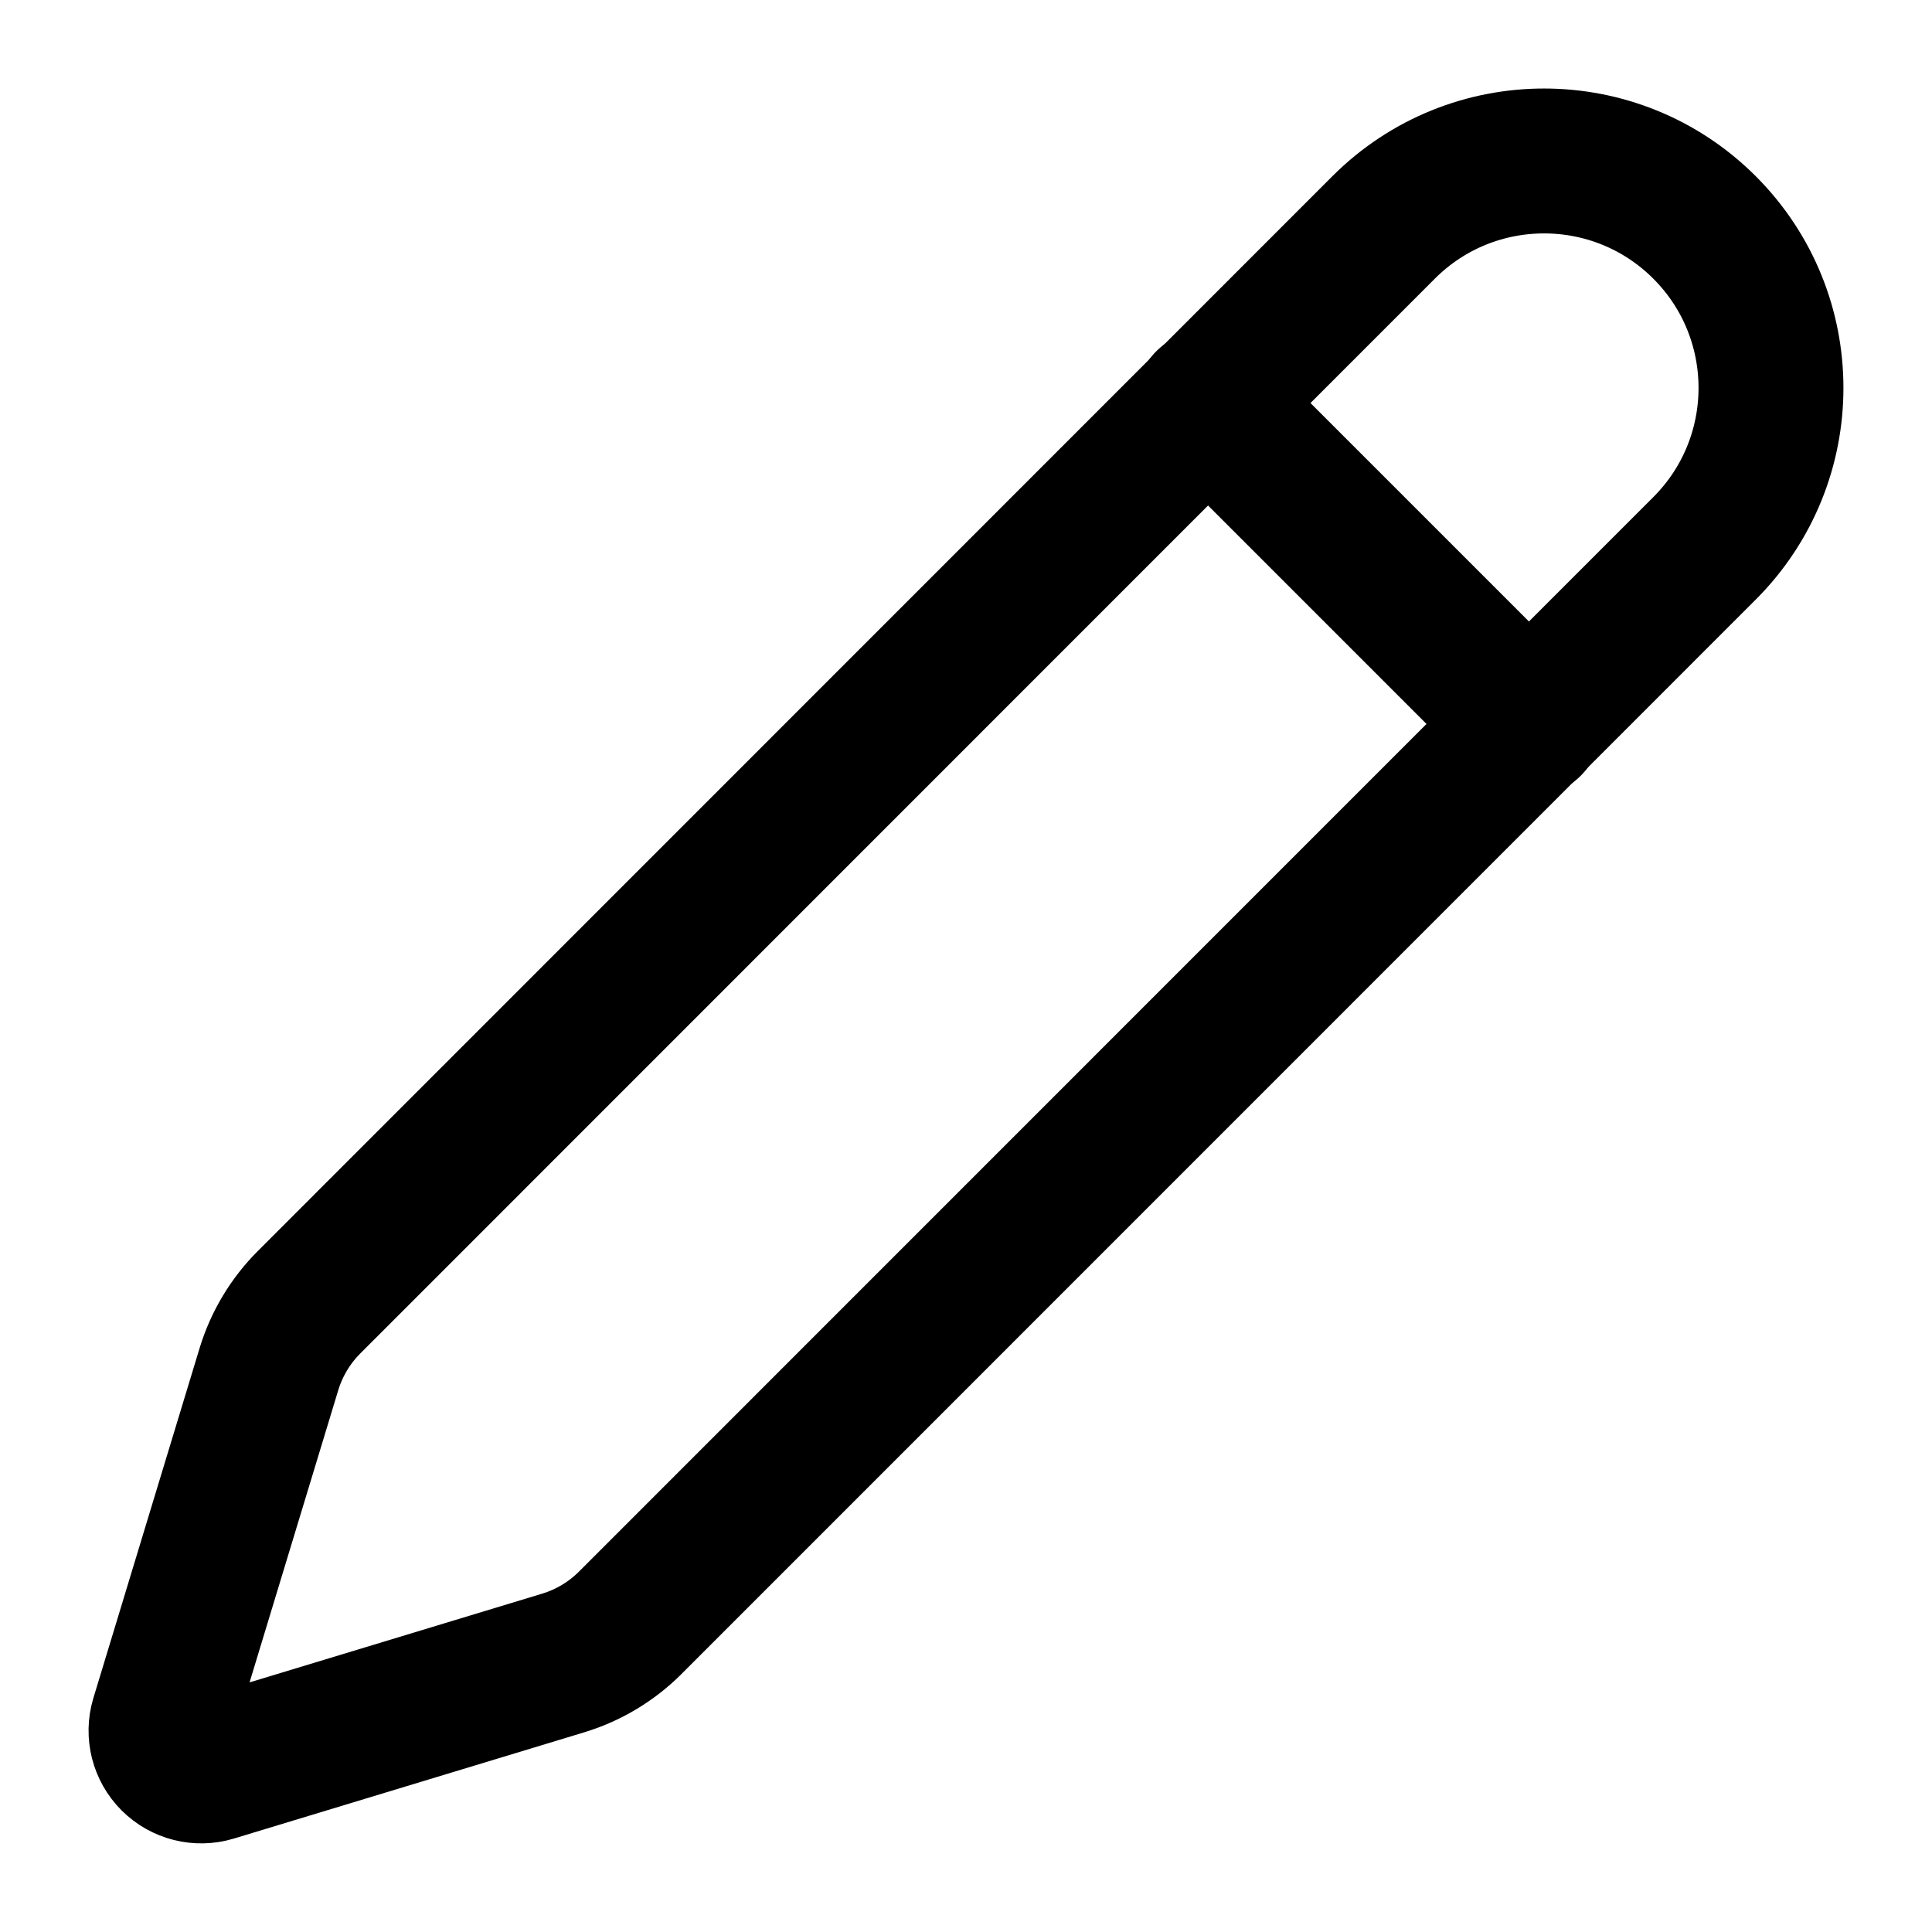
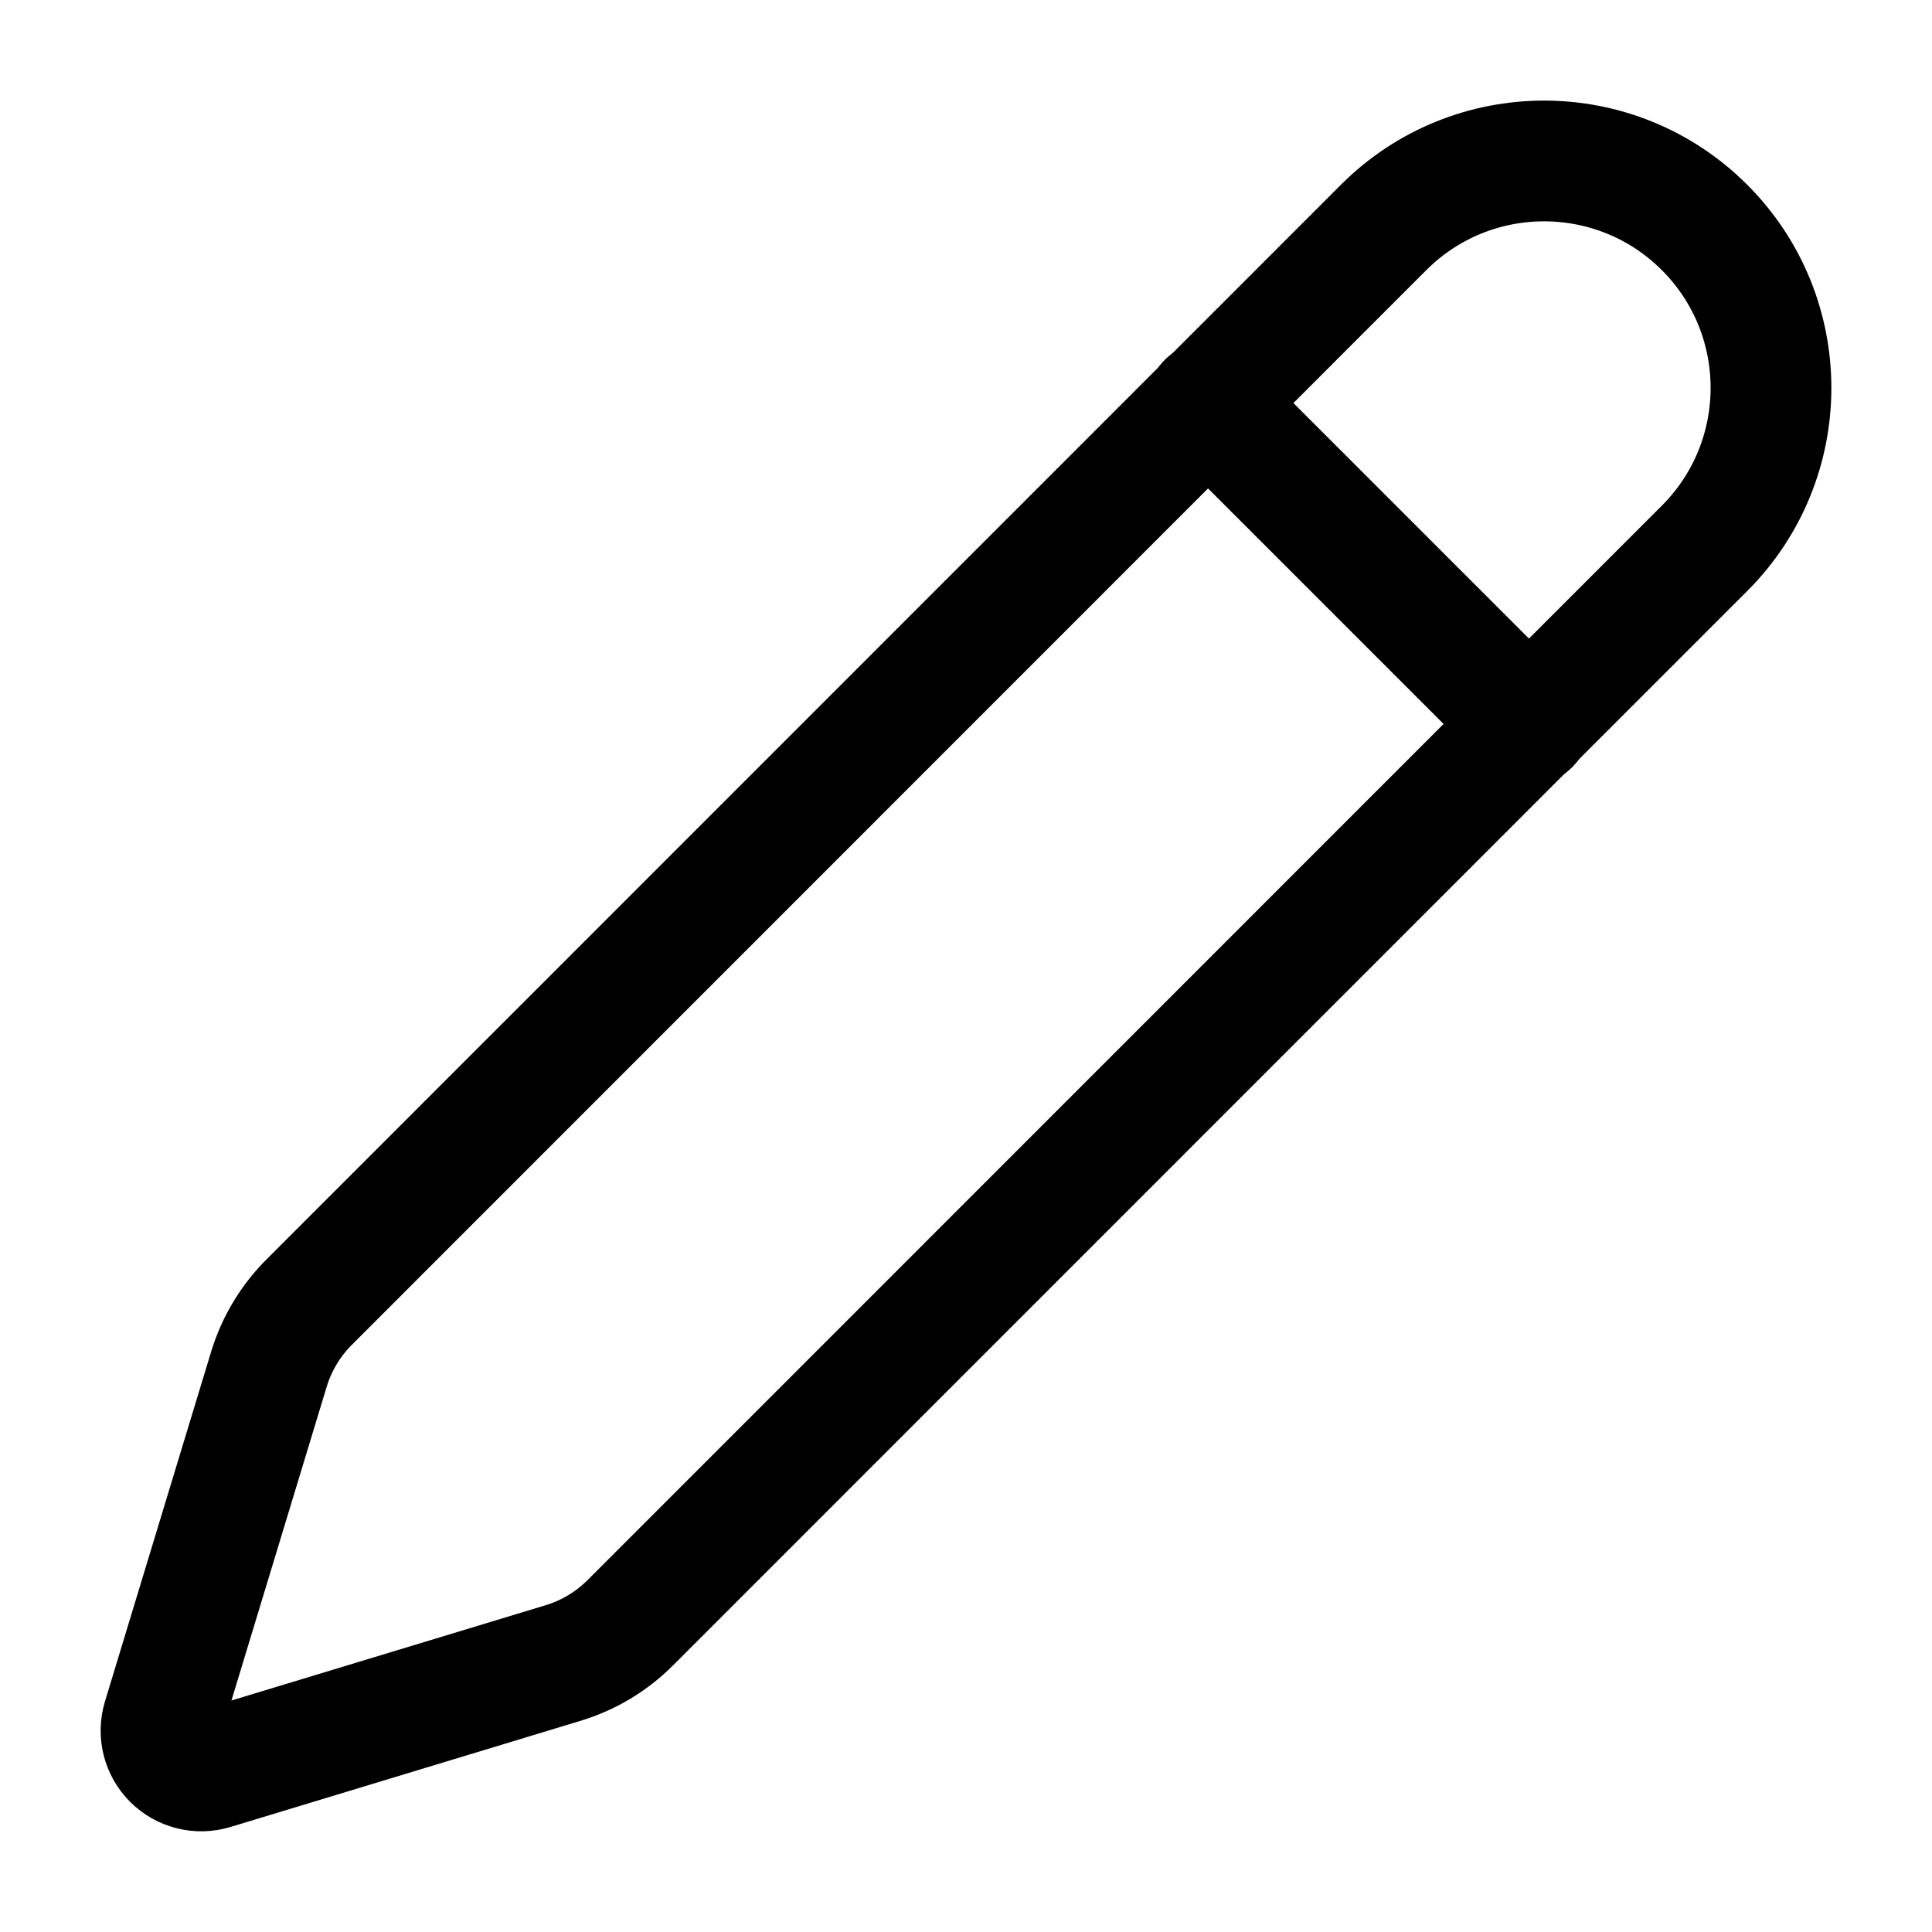
- <svg xmlns="http://www.w3.org/2000/svg" viewBox="0 0 24 24" fill="none" stroke="currentColor" stroke-width="1.8" stroke-linecap="round" stroke-linejoin="round">
+ <svg xmlns="http://www.w3.org/2000/svg" viewBox="0 0 24 24" fill="none" stroke="currentColor" stroke-width="1.5" stroke-linecap="round" stroke-linejoin="round">
  <path d="M21.174 6.812a1 1 0 0 0-3.986-3.987L3.842 16.174a2 2 0 0 0-.5.83l-1.321 4.352a.5.5 0 0 0 .623.622l4.353-1.32a2 2 0 0 0 .83-.497z" />
  <path d="m15 5 4 4" />
</svg>
